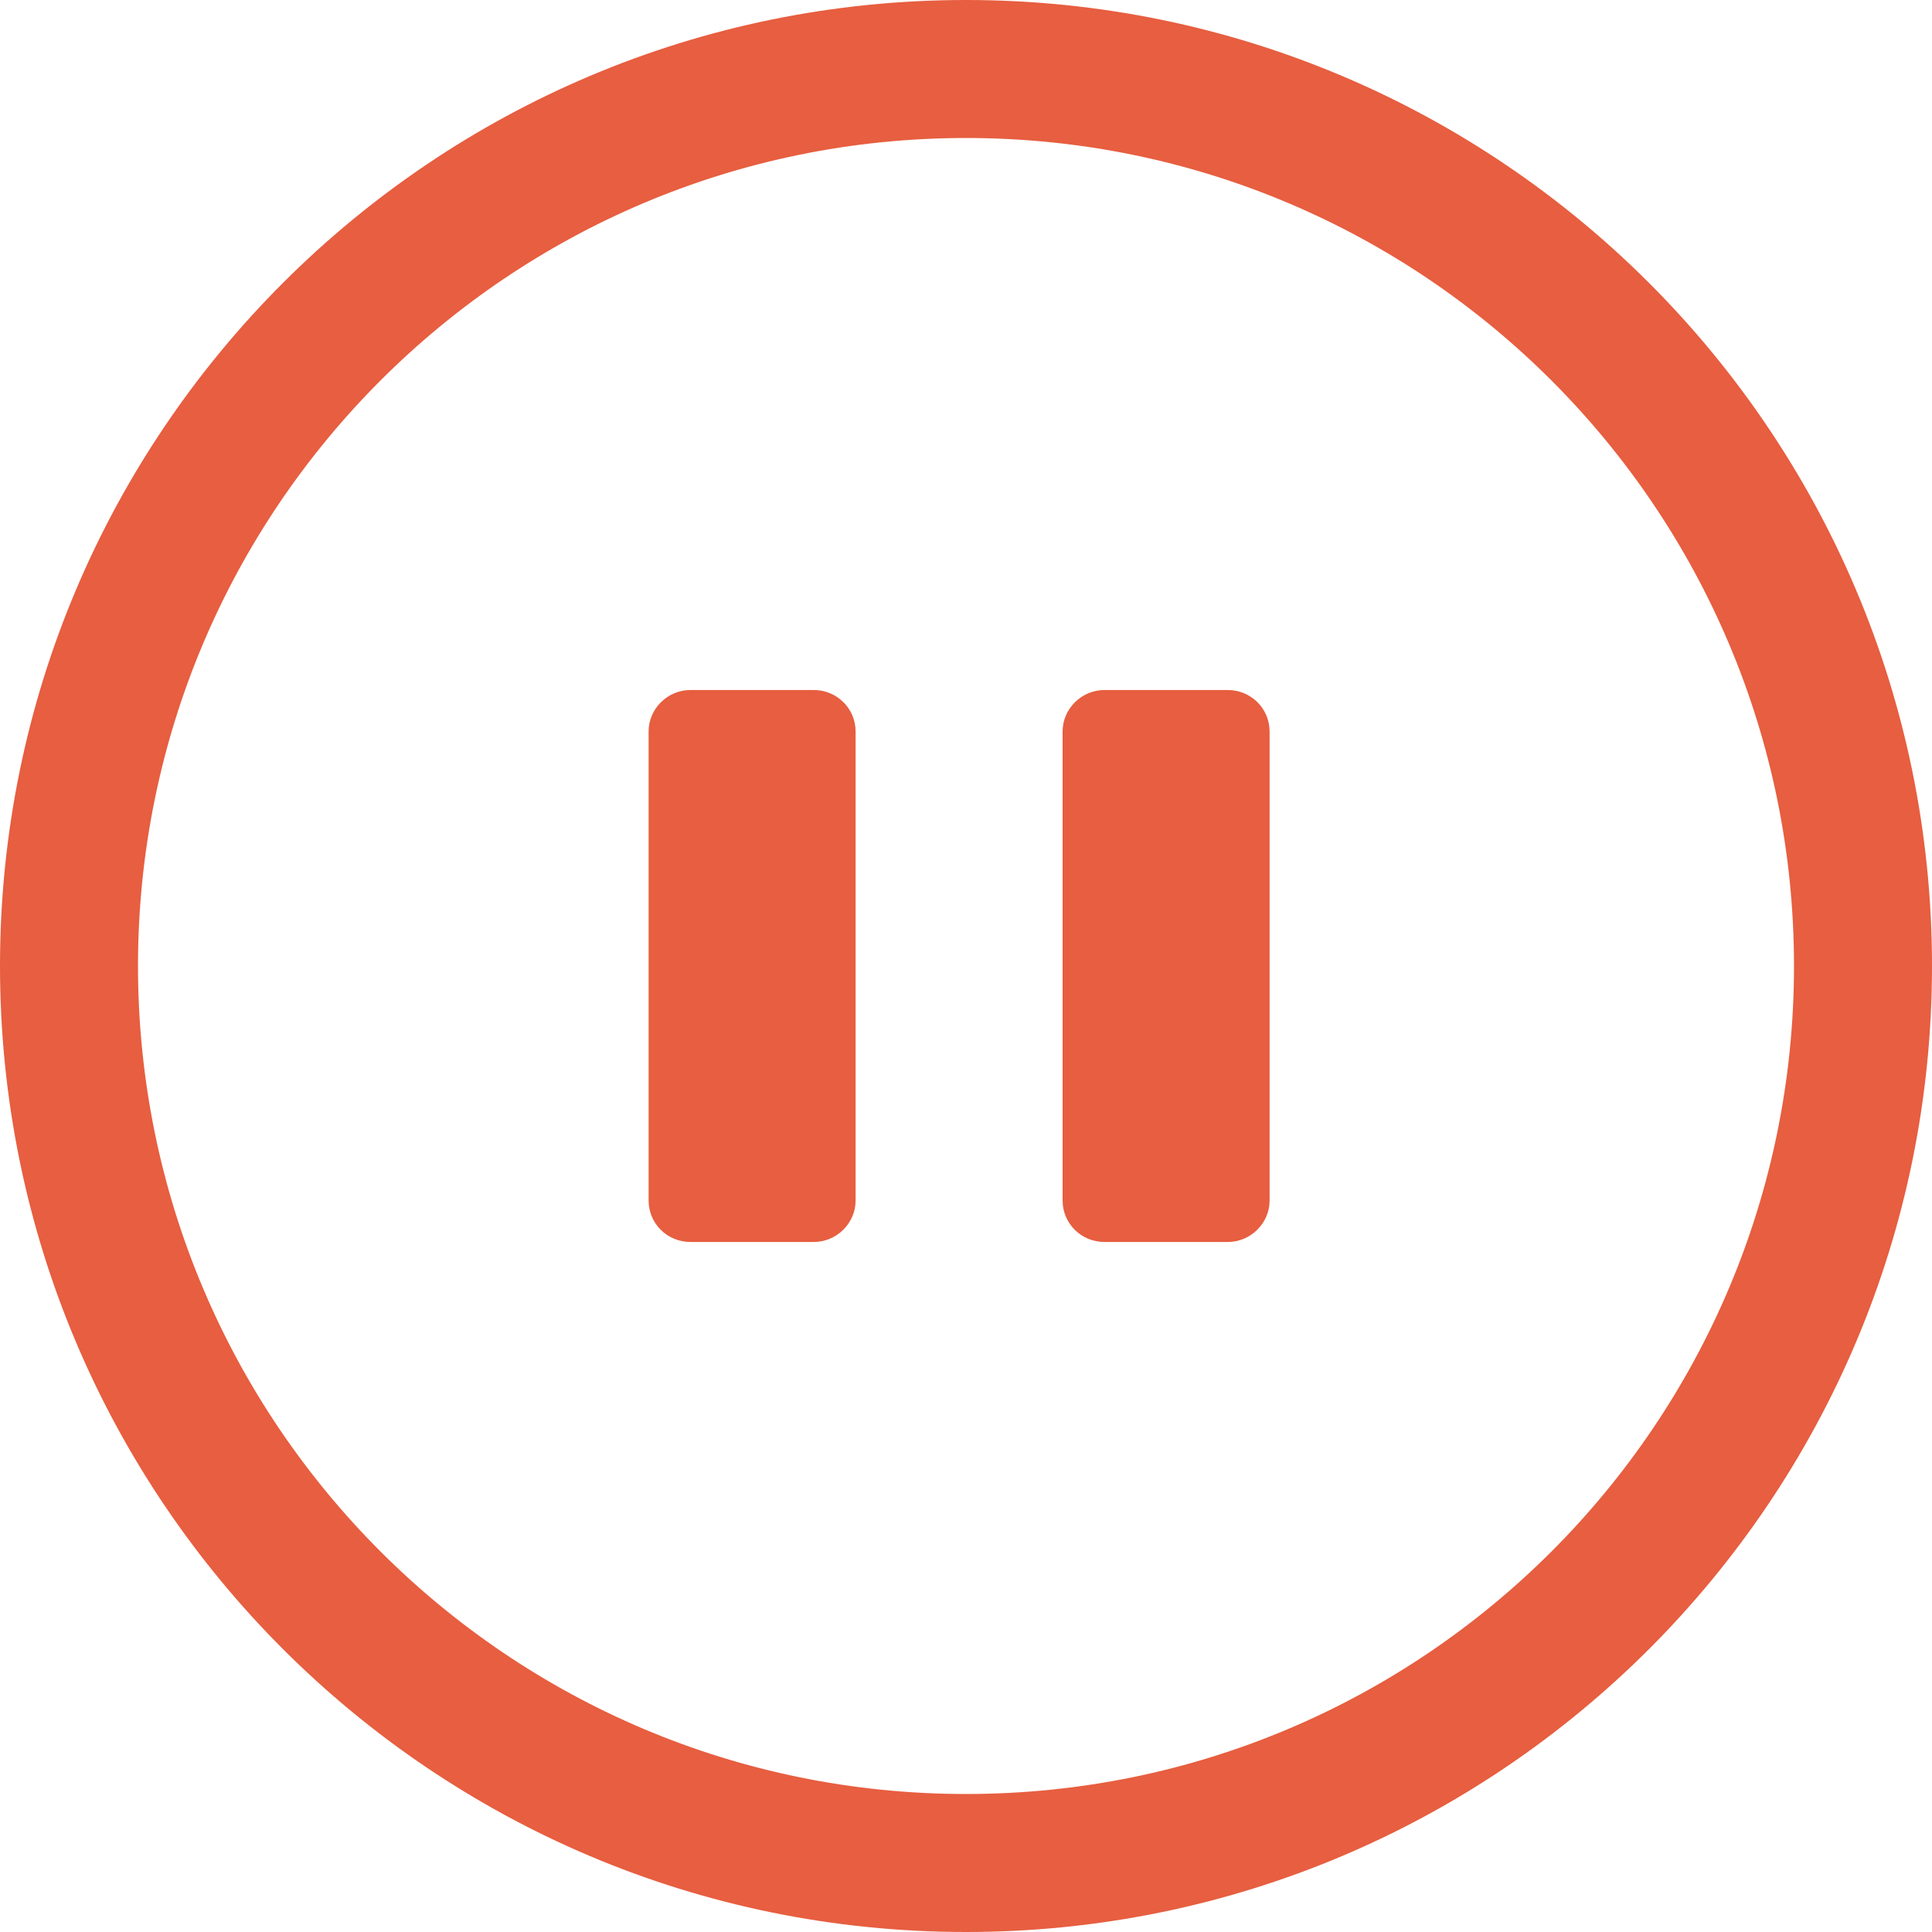
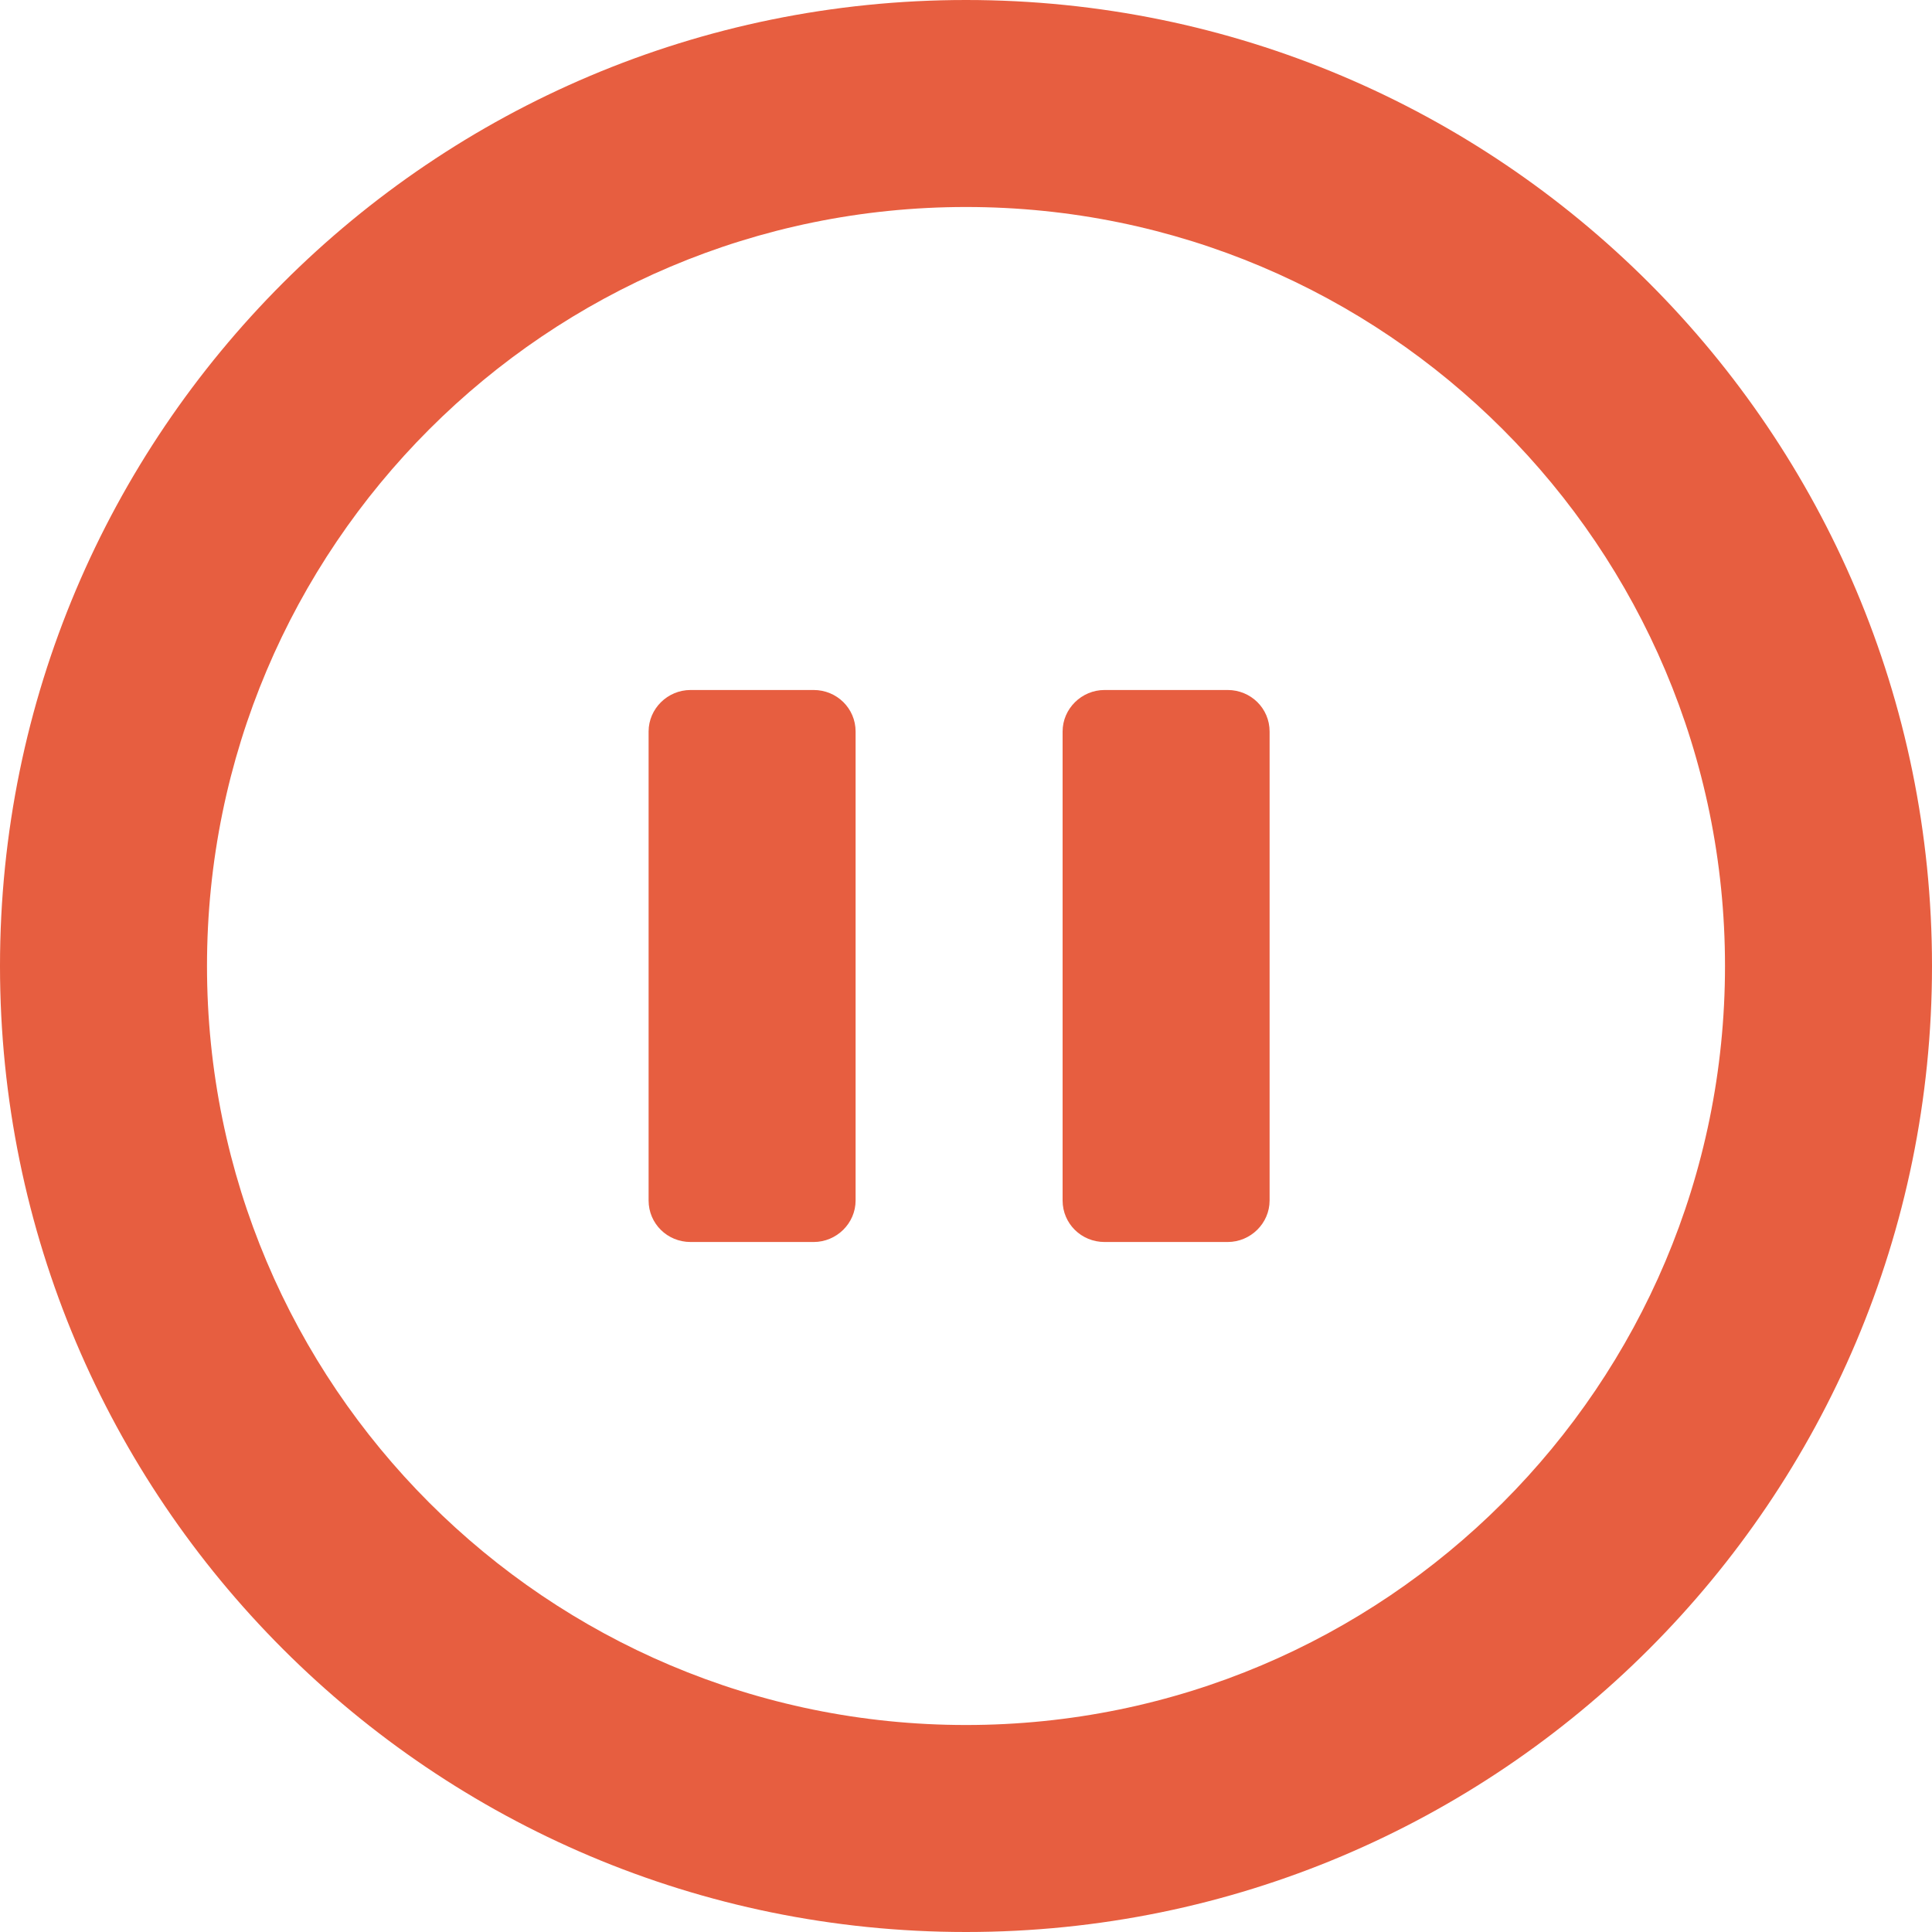
<svg xmlns="http://www.w3.org/2000/svg" width="14" height="14" viewBox="0 0 14 14">
  <g fill="#E75E40" fill-rule="evenodd">
-     <path d="M13,7 C13,3.686 10.314,1 7,1 C3.686,1 1,3.686 1,7 C1,10.314 3.686,13 7,13 C10.314,13 13,10.314 13,7 Z M0,7 C0,3.134 3.134,0 7,0 C10.866,0 14,3.134 14,7 C14,10.866 10.866,14 7,14 C3.134,14 0,10.866 0,7 Z" />
+     <path d="M12.5,7 C12.5,3.962 10.038,1.5 7,1.5 C3.962,1.5 1.5,3.962 1.5,7 C1.5,10.038 3.962,12.5 7,12.5 C10.038,12.5 12.5,10.038 12.5,7 Z M0,7 C0,3.134 3.134,0 7,0 C10.866,0 14,3.134 14,7 C14,10.866 10.866,14 7,14 C3.134,14 0,10.866 0,7 Z" />
    <path d="M4.7,5.301 C4.7,5.135 4.838,5 5.004,5 L5.896,5 C6.064,5 6.2,5.133 6.2,5.301 L6.2,8.699 C6.2,8.865 6.062,9 5.896,9 L5.004,9 C4.836,9 4.7,8.867 4.7,8.699 L4.7,5.301 Z M7.7,5.301 C7.7,5.135 7.838,5 8.004,5 L8.896,5 C9.064,5 9.2,5.133 9.2,5.301 L9.2,8.699 C9.2,8.865 9.062,9 8.896,9 L8.004,9 C7.836,9 7.7,8.867 7.7,8.699 L7.7,5.301 Z" />
  </g>
</svg>
